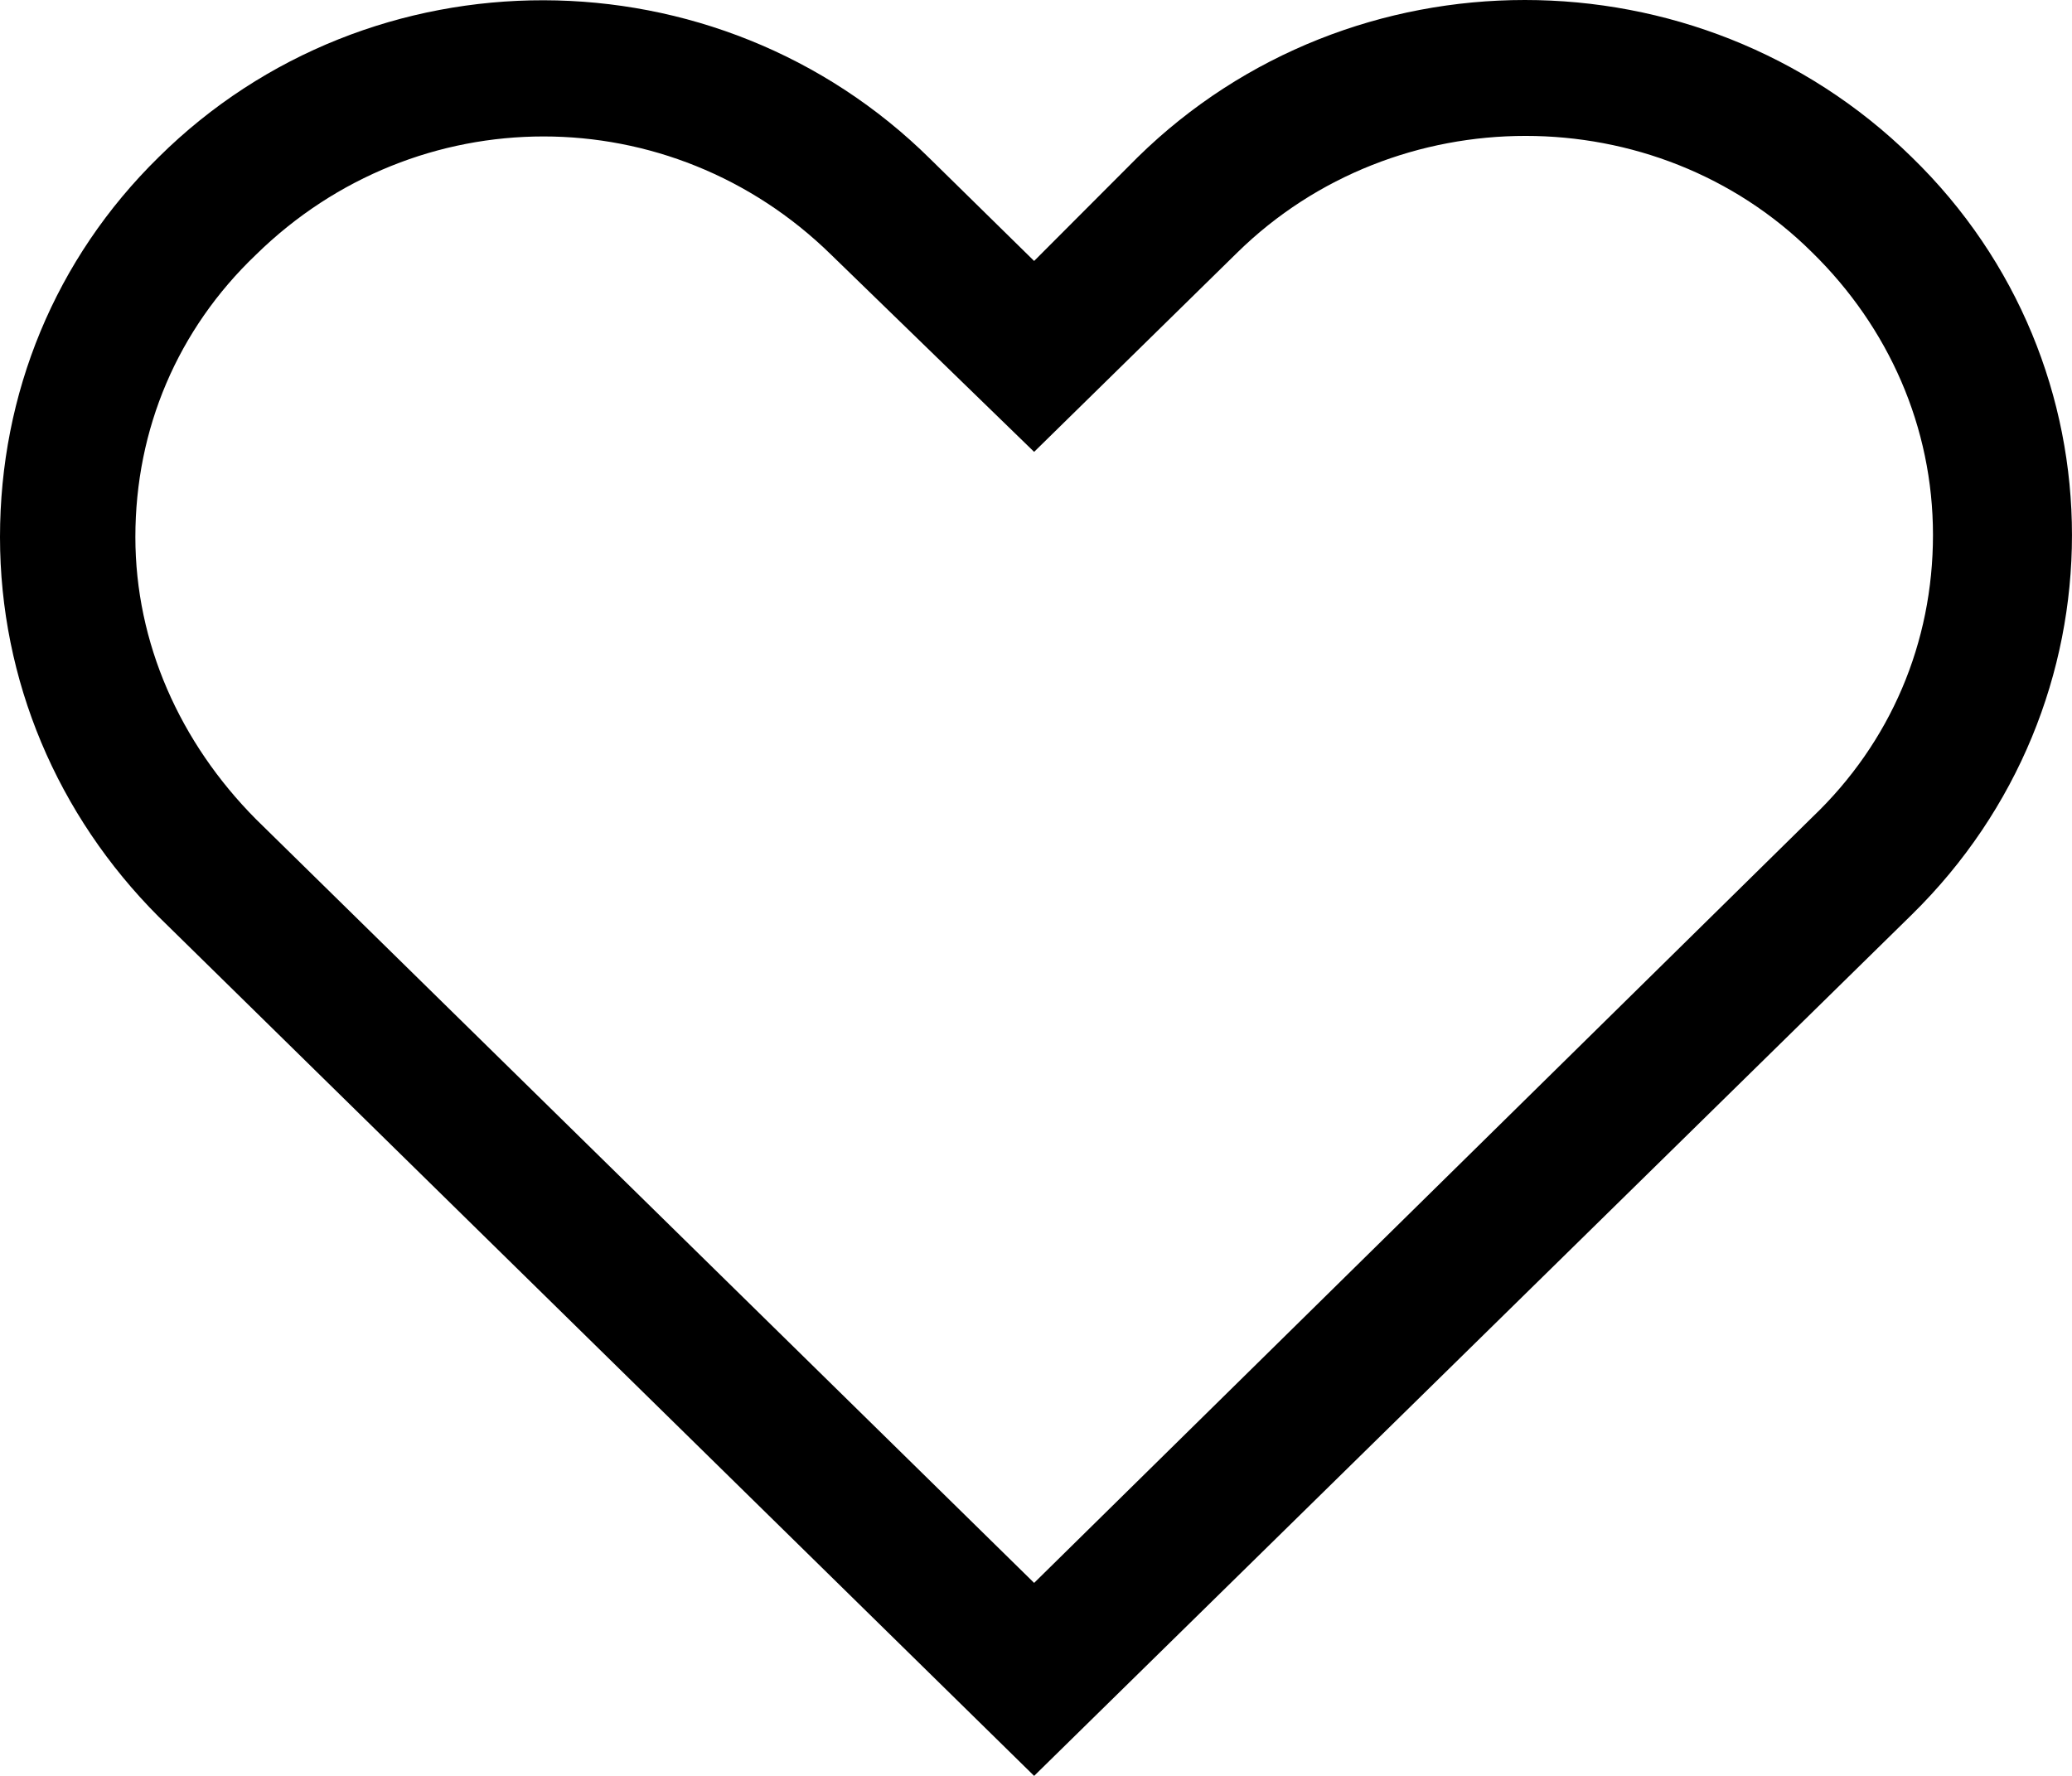
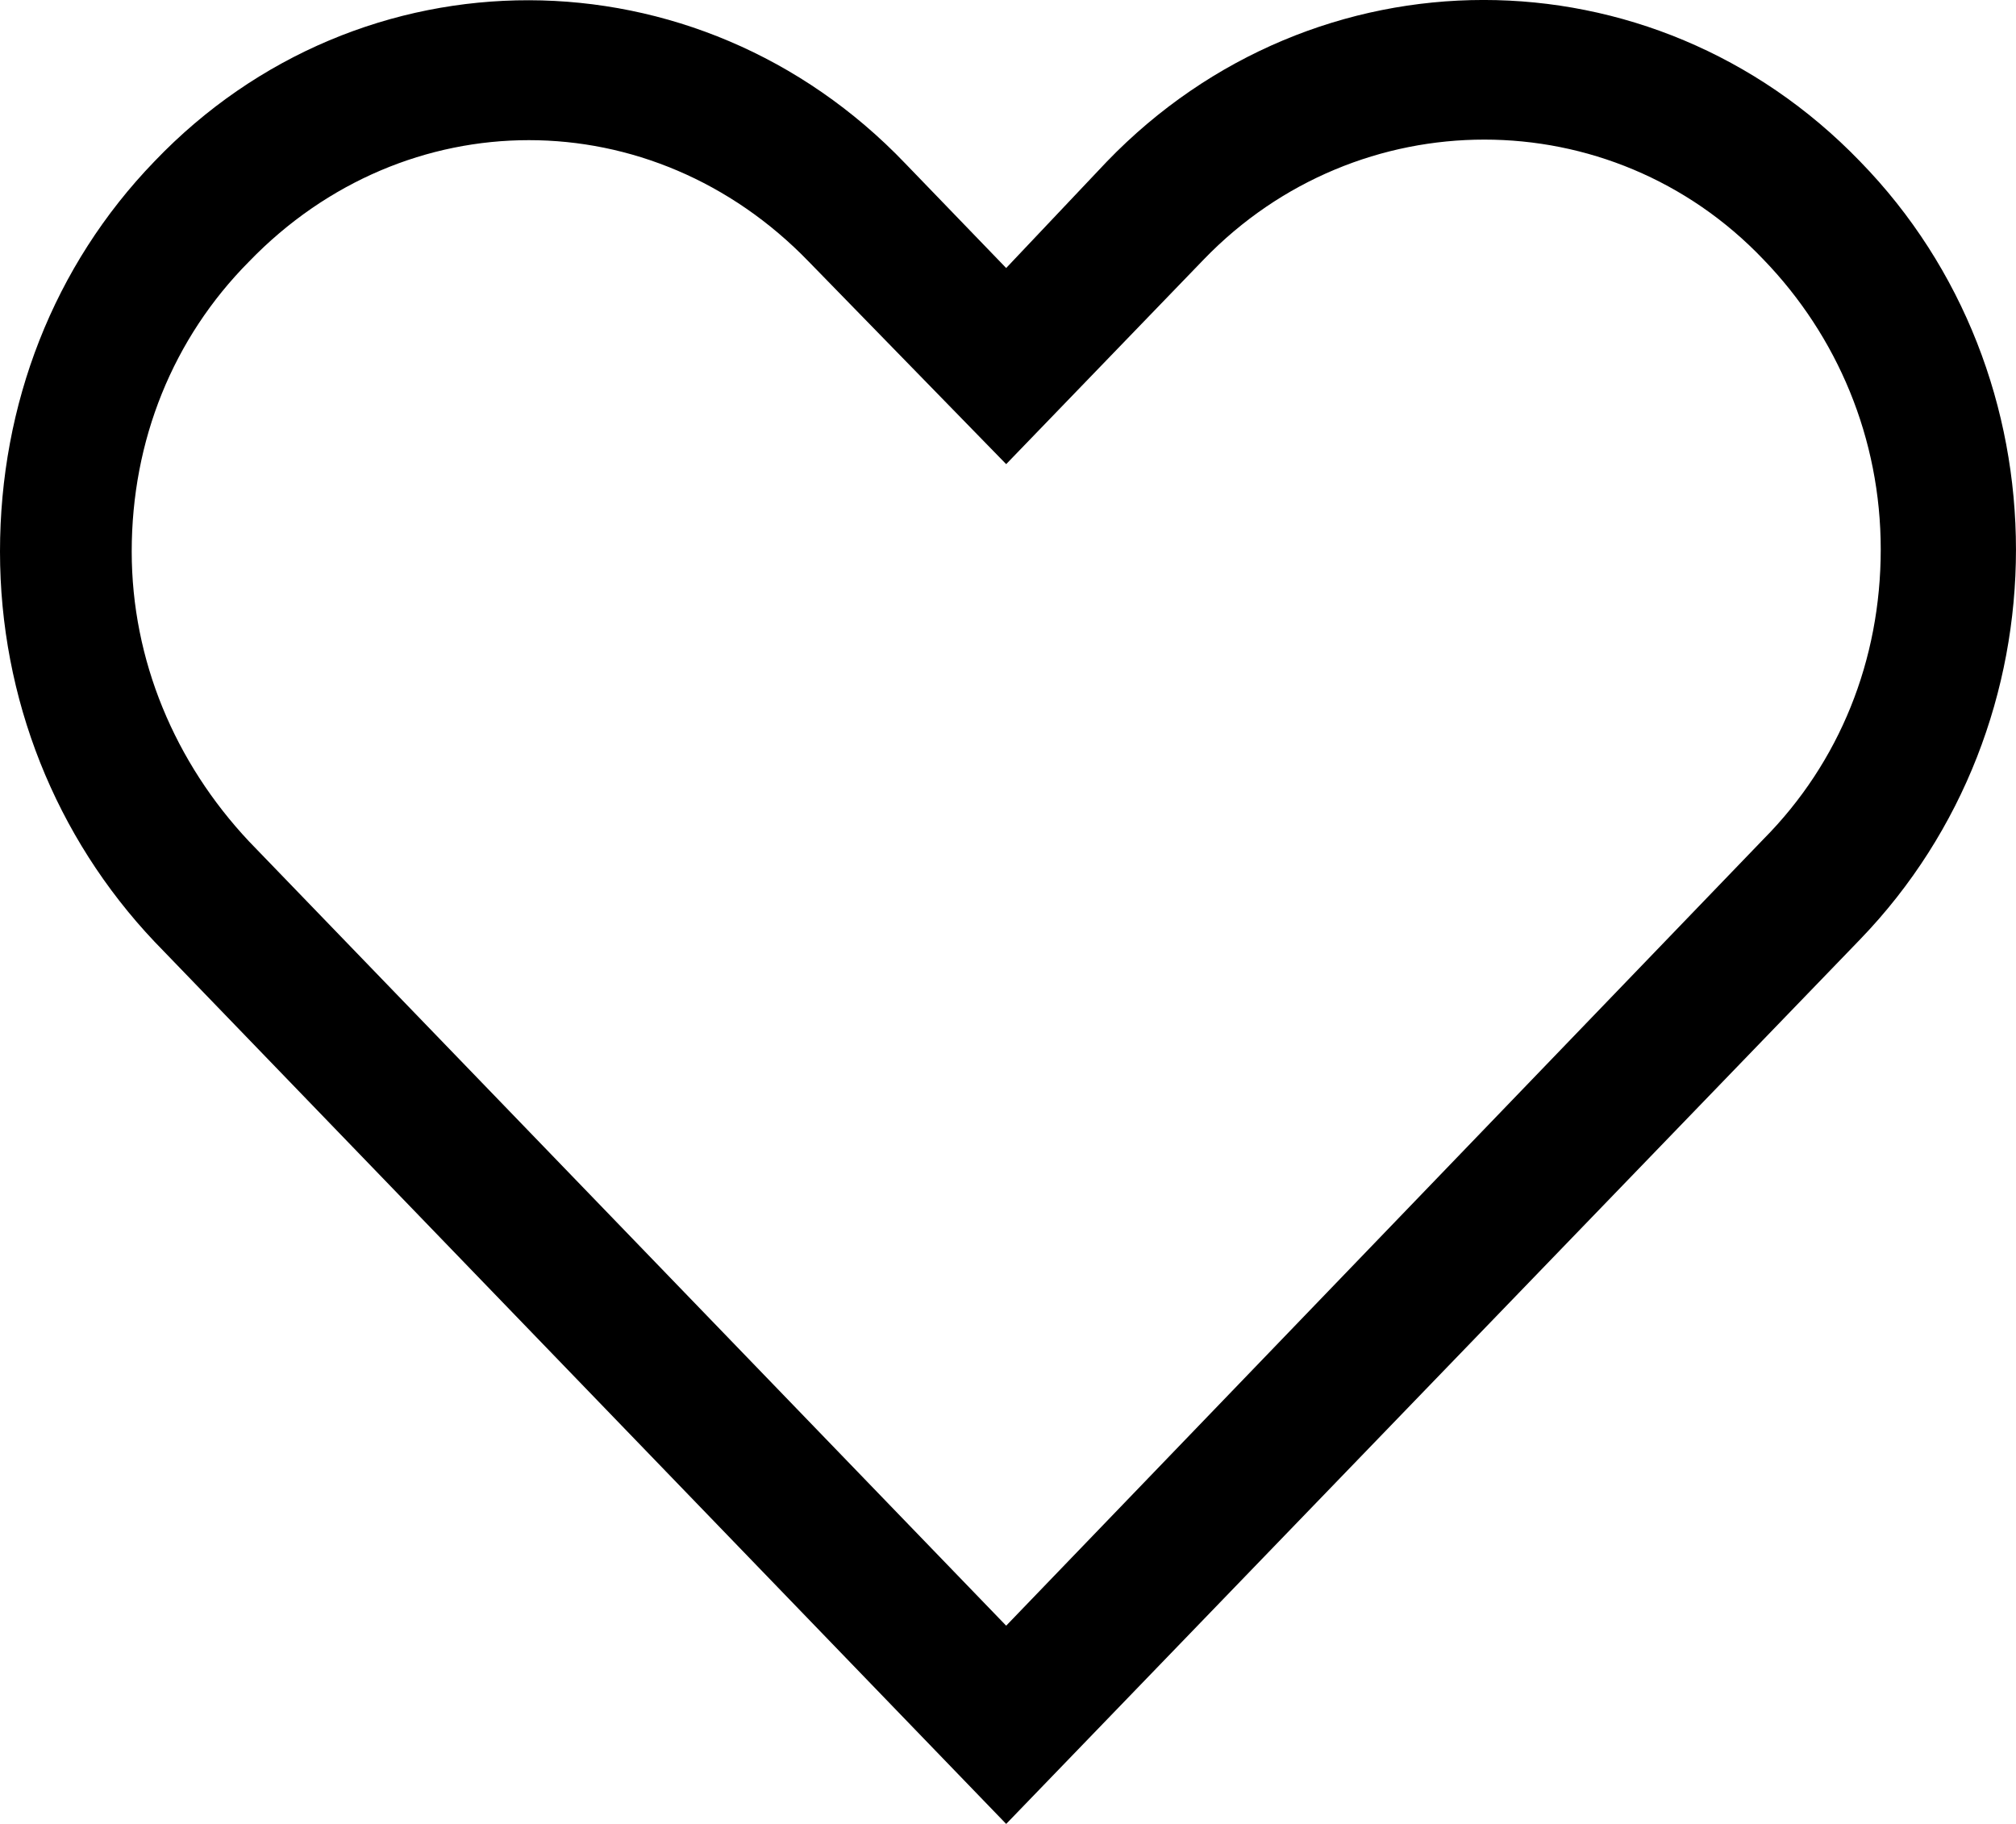
- <svg xmlns="http://www.w3.org/2000/svg" width="21" height="18" viewBox="0 0 21 18" fill="none">
-   <path d="M19.376 9.271C21.541 7.146 21.541 3.697 19.376 1.593C17.212 -0.531 13.696 -0.531 11.531 1.593L10.481 2.645L9.431 1.614C7.266 -0.531 3.751 -0.531 1.608 1.593C0.557 2.624 0 3.991 0 5.443C0 6.894 0.579 8.261 1.608 9.292L10.481 18L19.376 9.271ZM1.372 5.443C1.372 4.349 1.8 3.339 2.594 2.582C3.408 1.783 4.458 1.383 5.509 1.383C6.559 1.383 7.609 1.783 8.424 2.582L10.481 4.58L12.539 2.561C14.146 0.983 16.783 0.983 18.369 2.561C19.141 3.318 19.591 4.328 19.591 5.422C19.591 6.515 19.162 7.525 18.369 8.282L10.481 16.044L2.594 8.303C1.822 7.525 1.372 6.515 1.372 5.443Z" fill="black" />
+ <svg xmlns="http://www.w3.org/2000/svg" width="21" height="19" viewBox="0 0 21 19" fill="none">
+   <path d="M19.376 9.786C21.541 7.543 21.541 3.902 19.376 1.682C17.212 -0.561 13.696 -0.561 11.531 1.682L10.481 2.792L9.431 1.704C7.266 -0.561 3.751 -0.561 1.608 1.682C0.557 2.77 0 4.213 0 5.745C0 7.277 0.579 8.72 1.608 9.808L10.481 19L19.376 9.786ZM1.372 5.745C1.372 4.59 1.8 3.525 2.594 2.725C3.408 1.882 4.458 1.46 5.509 1.46C6.559 1.46 7.609 1.882 8.424 2.725L10.481 4.835L12.539 2.703C14.146 1.038 16.783 1.038 18.369 2.703C19.141 3.502 19.591 4.568 19.591 5.723C19.591 6.877 19.162 7.943 18.369 8.742L10.481 16.935L2.594 8.765C1.822 7.943 1.372 6.877 1.372 5.745Z" fill="black" />
</svg>
